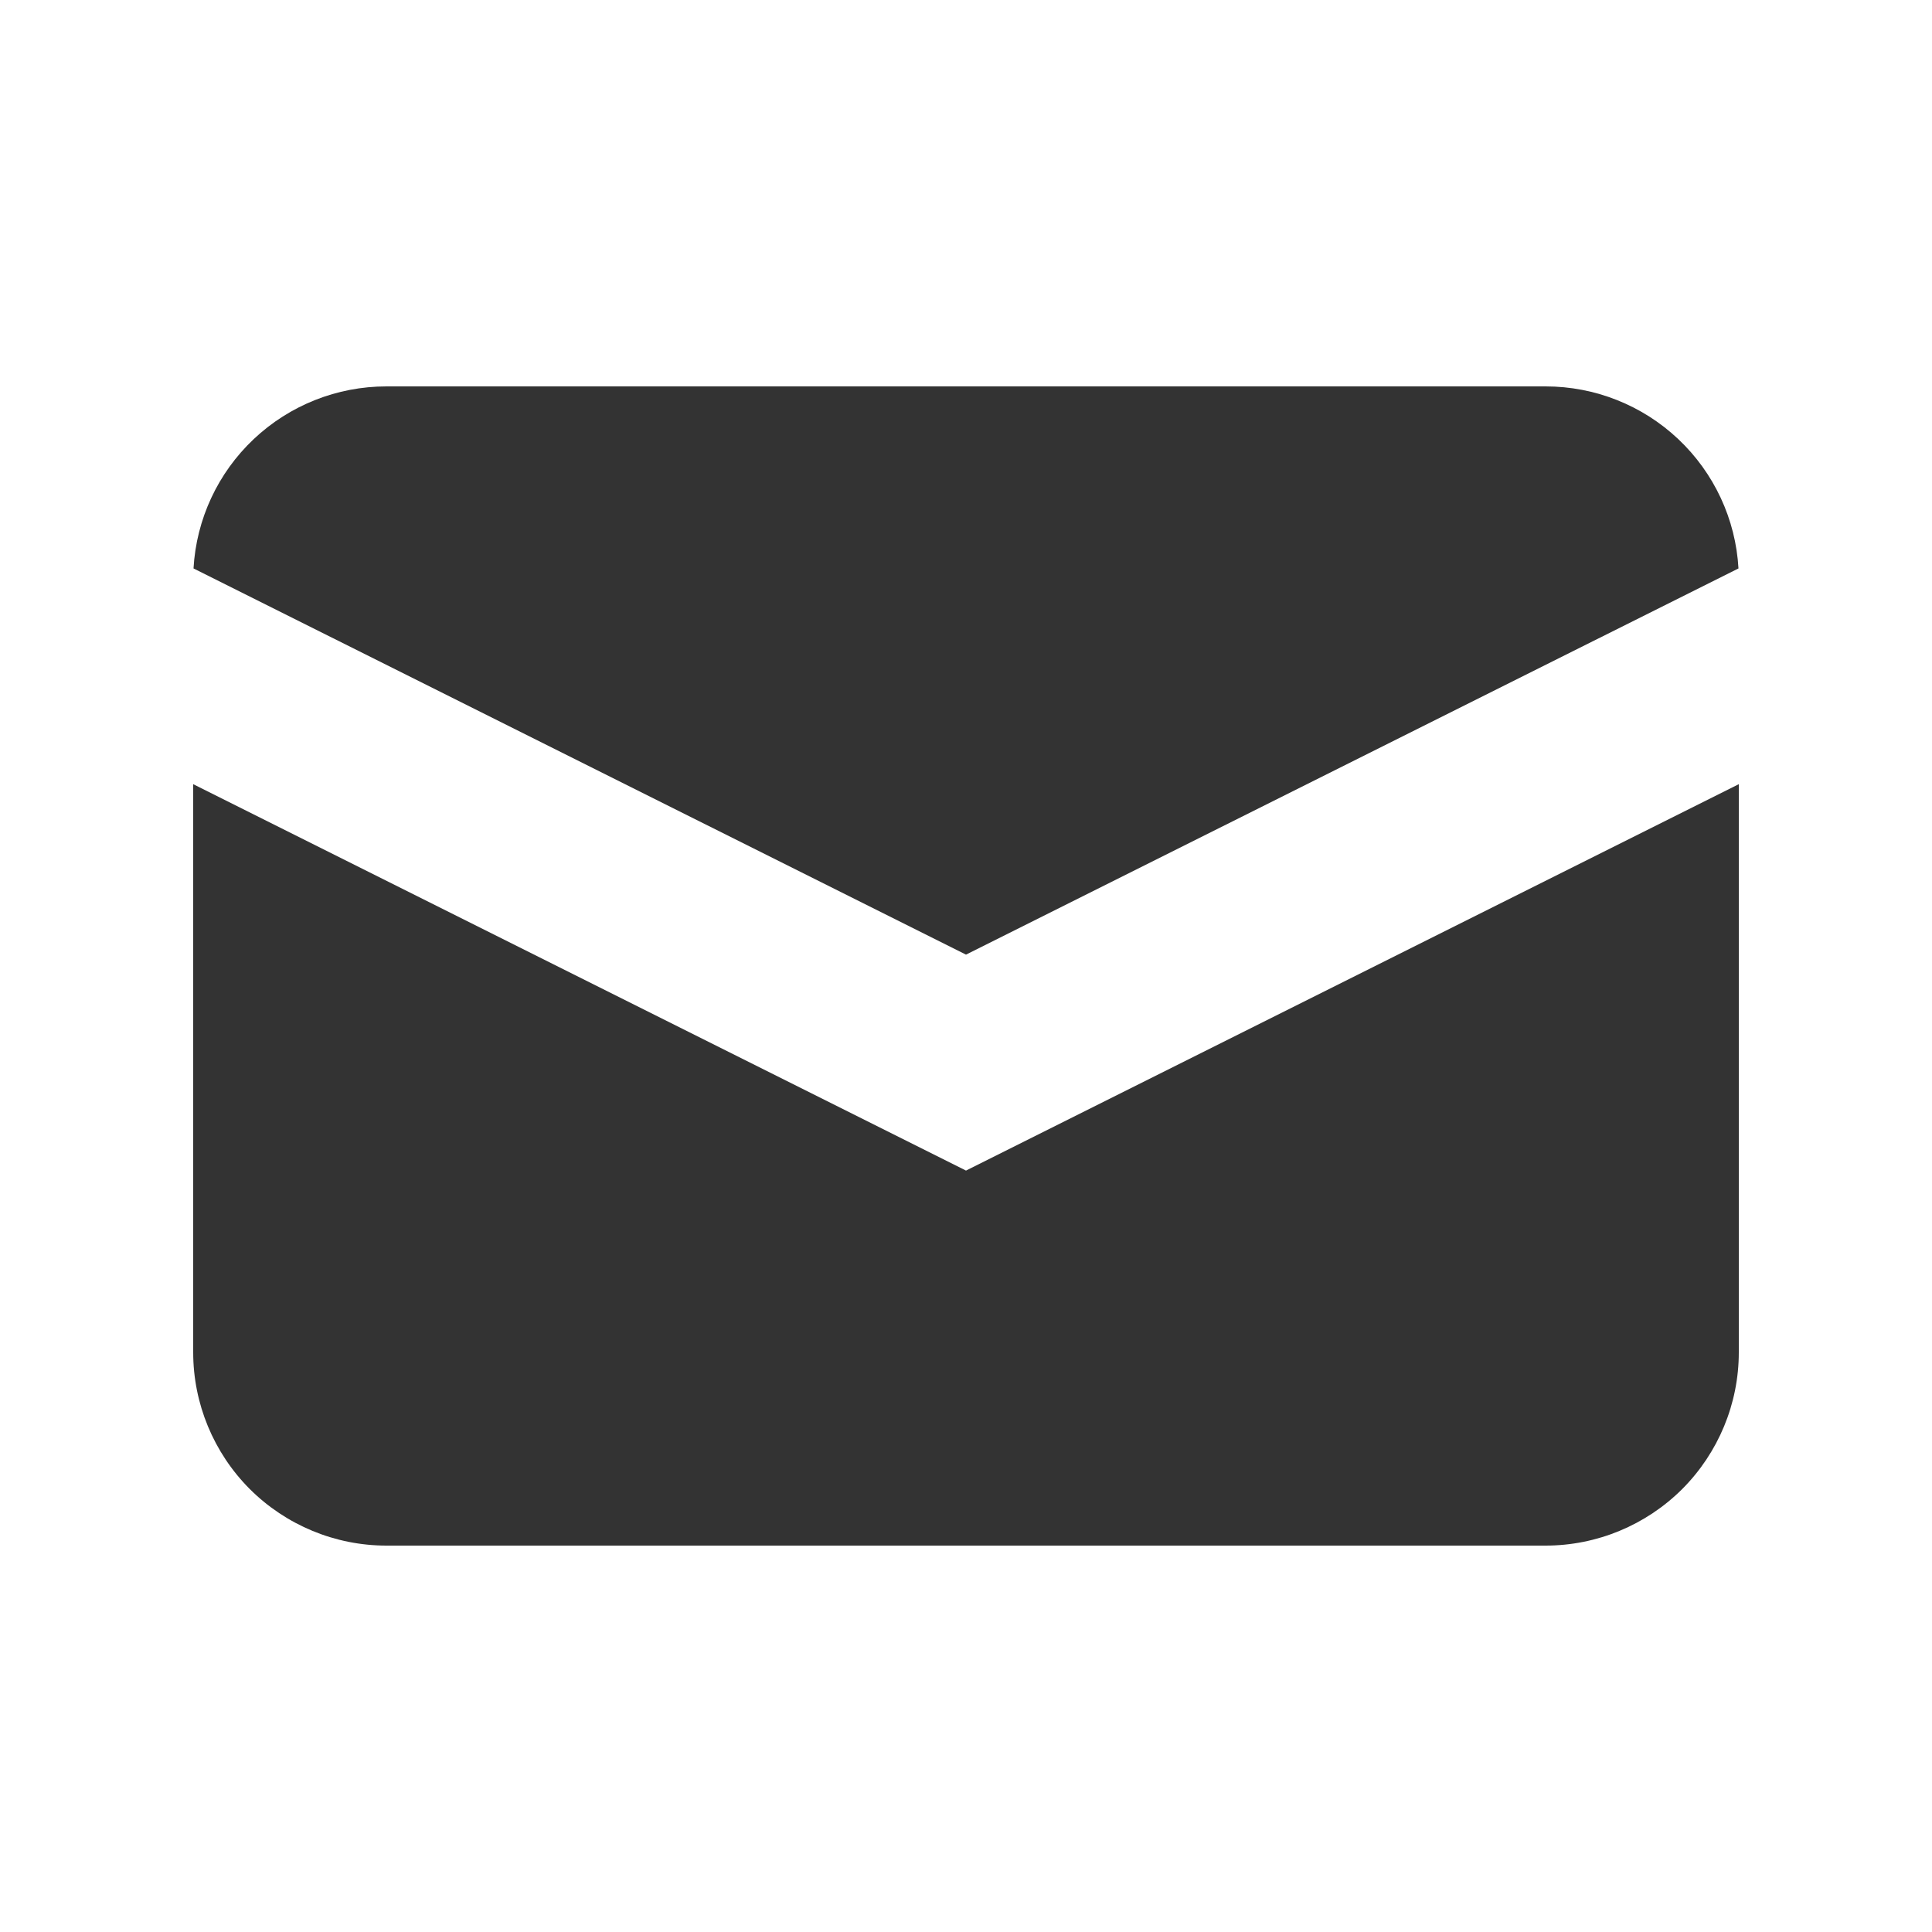
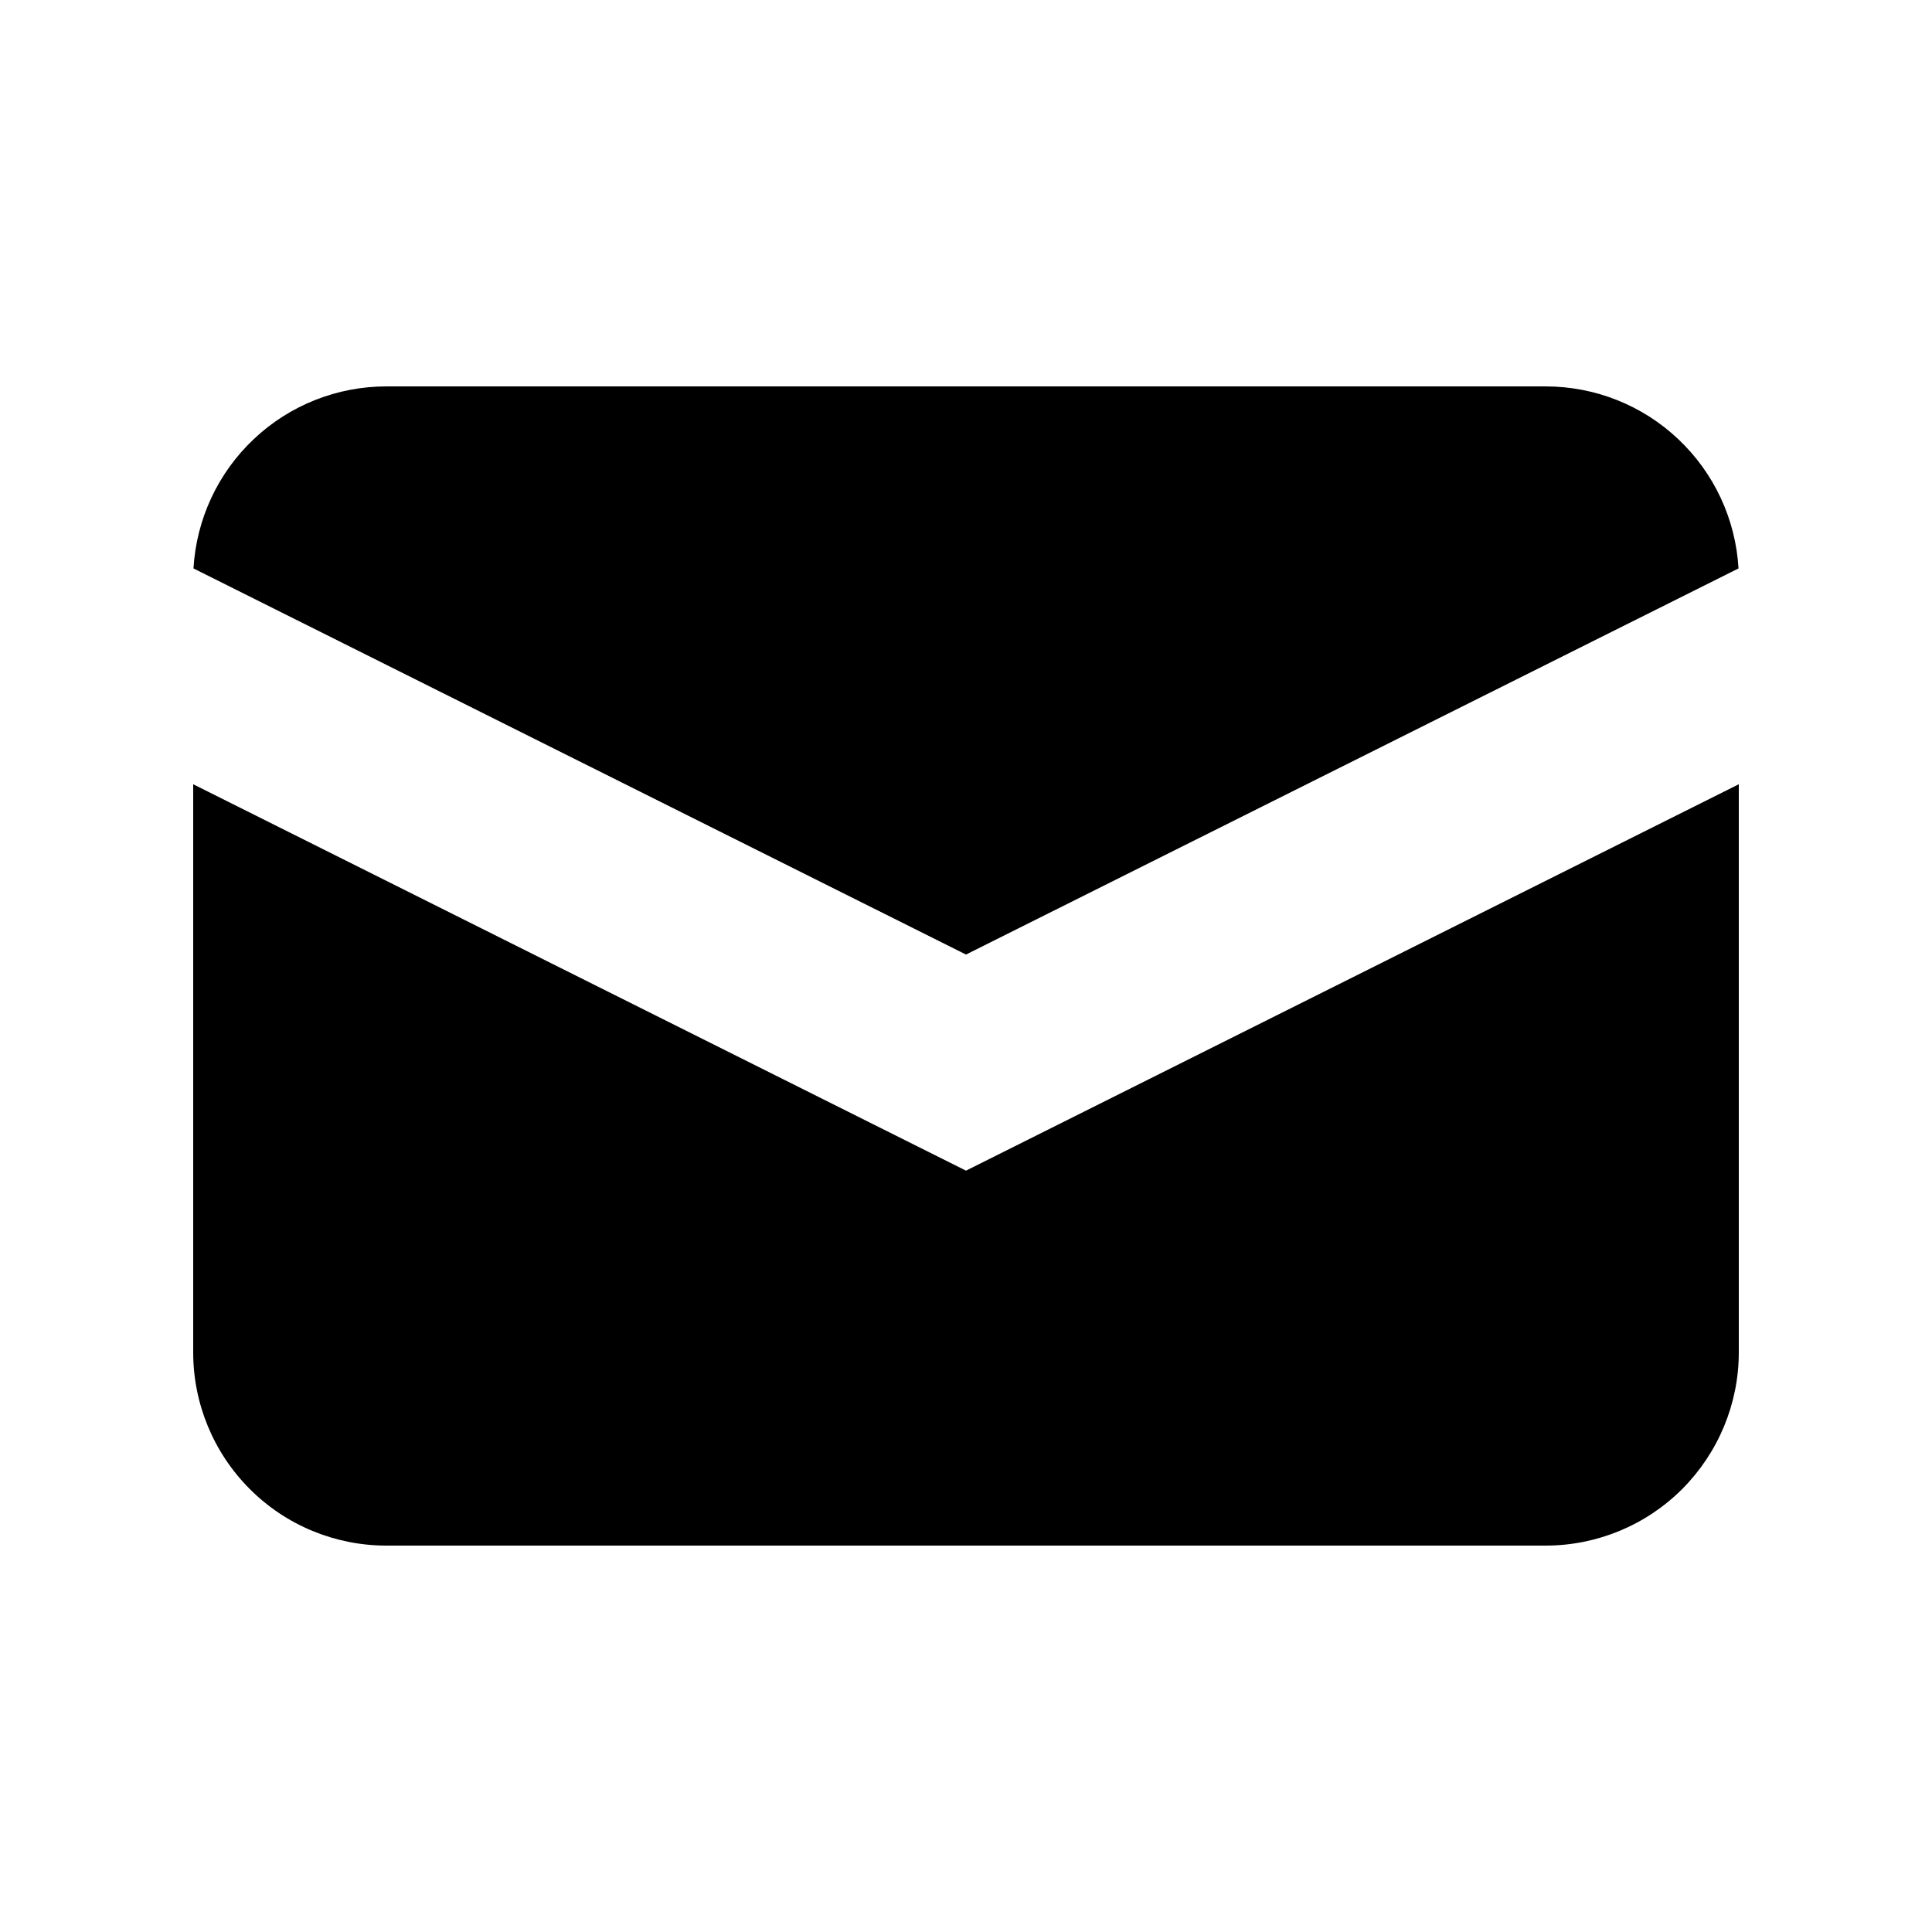
- <svg xmlns="http://www.w3.org/2000/svg" width="18" height="18" viewBox="0 0 18 18" fill="none">
-   <path d="M1.803 5.296L9 8.894L16.197 5.296C16.171 4.837 15.97 4.406 15.636 4.091C15.301 3.775 14.859 3.6 14.4 3.6H3.6C3.141 3.6 2.699 3.775 2.364 4.091C2.03 4.406 1.829 4.837 1.803 5.296Z" fill="black" fill-opacity="0.8" />
-   <path d="M16.2 7.306L9 10.906L1.8 7.306V12.6C1.8 13.077 1.99 13.535 2.327 13.873C2.665 14.21 3.123 14.4 3.6 14.4H14.4C14.877 14.4 15.335 14.21 15.673 13.873C16.01 13.535 16.2 13.077 16.2 12.6V7.306Z" fill="black" fill-opacity="0.8" />
+ <svg xmlns="http://www.w3.org/2000/svg" width="14" height="14" viewBox="0 0 14 14" fill="none">
+   <path d="M1.402 4.119L7 6.917L12.598 4.119C12.577 3.762 12.421 3.427 12.161 3.182C11.901 2.936 11.557 2.8 11.2 2.8H2.8C2.443 2.8 2.099 2.936 1.839 3.182C1.579 3.427 1.423 3.762 1.402 4.119Z" fill="black" />
+   <path d="M12.6 5.683L7 8.483L1.4 5.683V9.8C1.4 10.171 1.547 10.527 1.81 10.79C2.072 11.053 2.429 11.2 2.8 11.2H11.2C11.571 11.2 11.927 11.053 12.19 10.79C12.452 10.527 12.6 10.171 12.6 9.8V5.683Z" fill="black" />
</svg>
